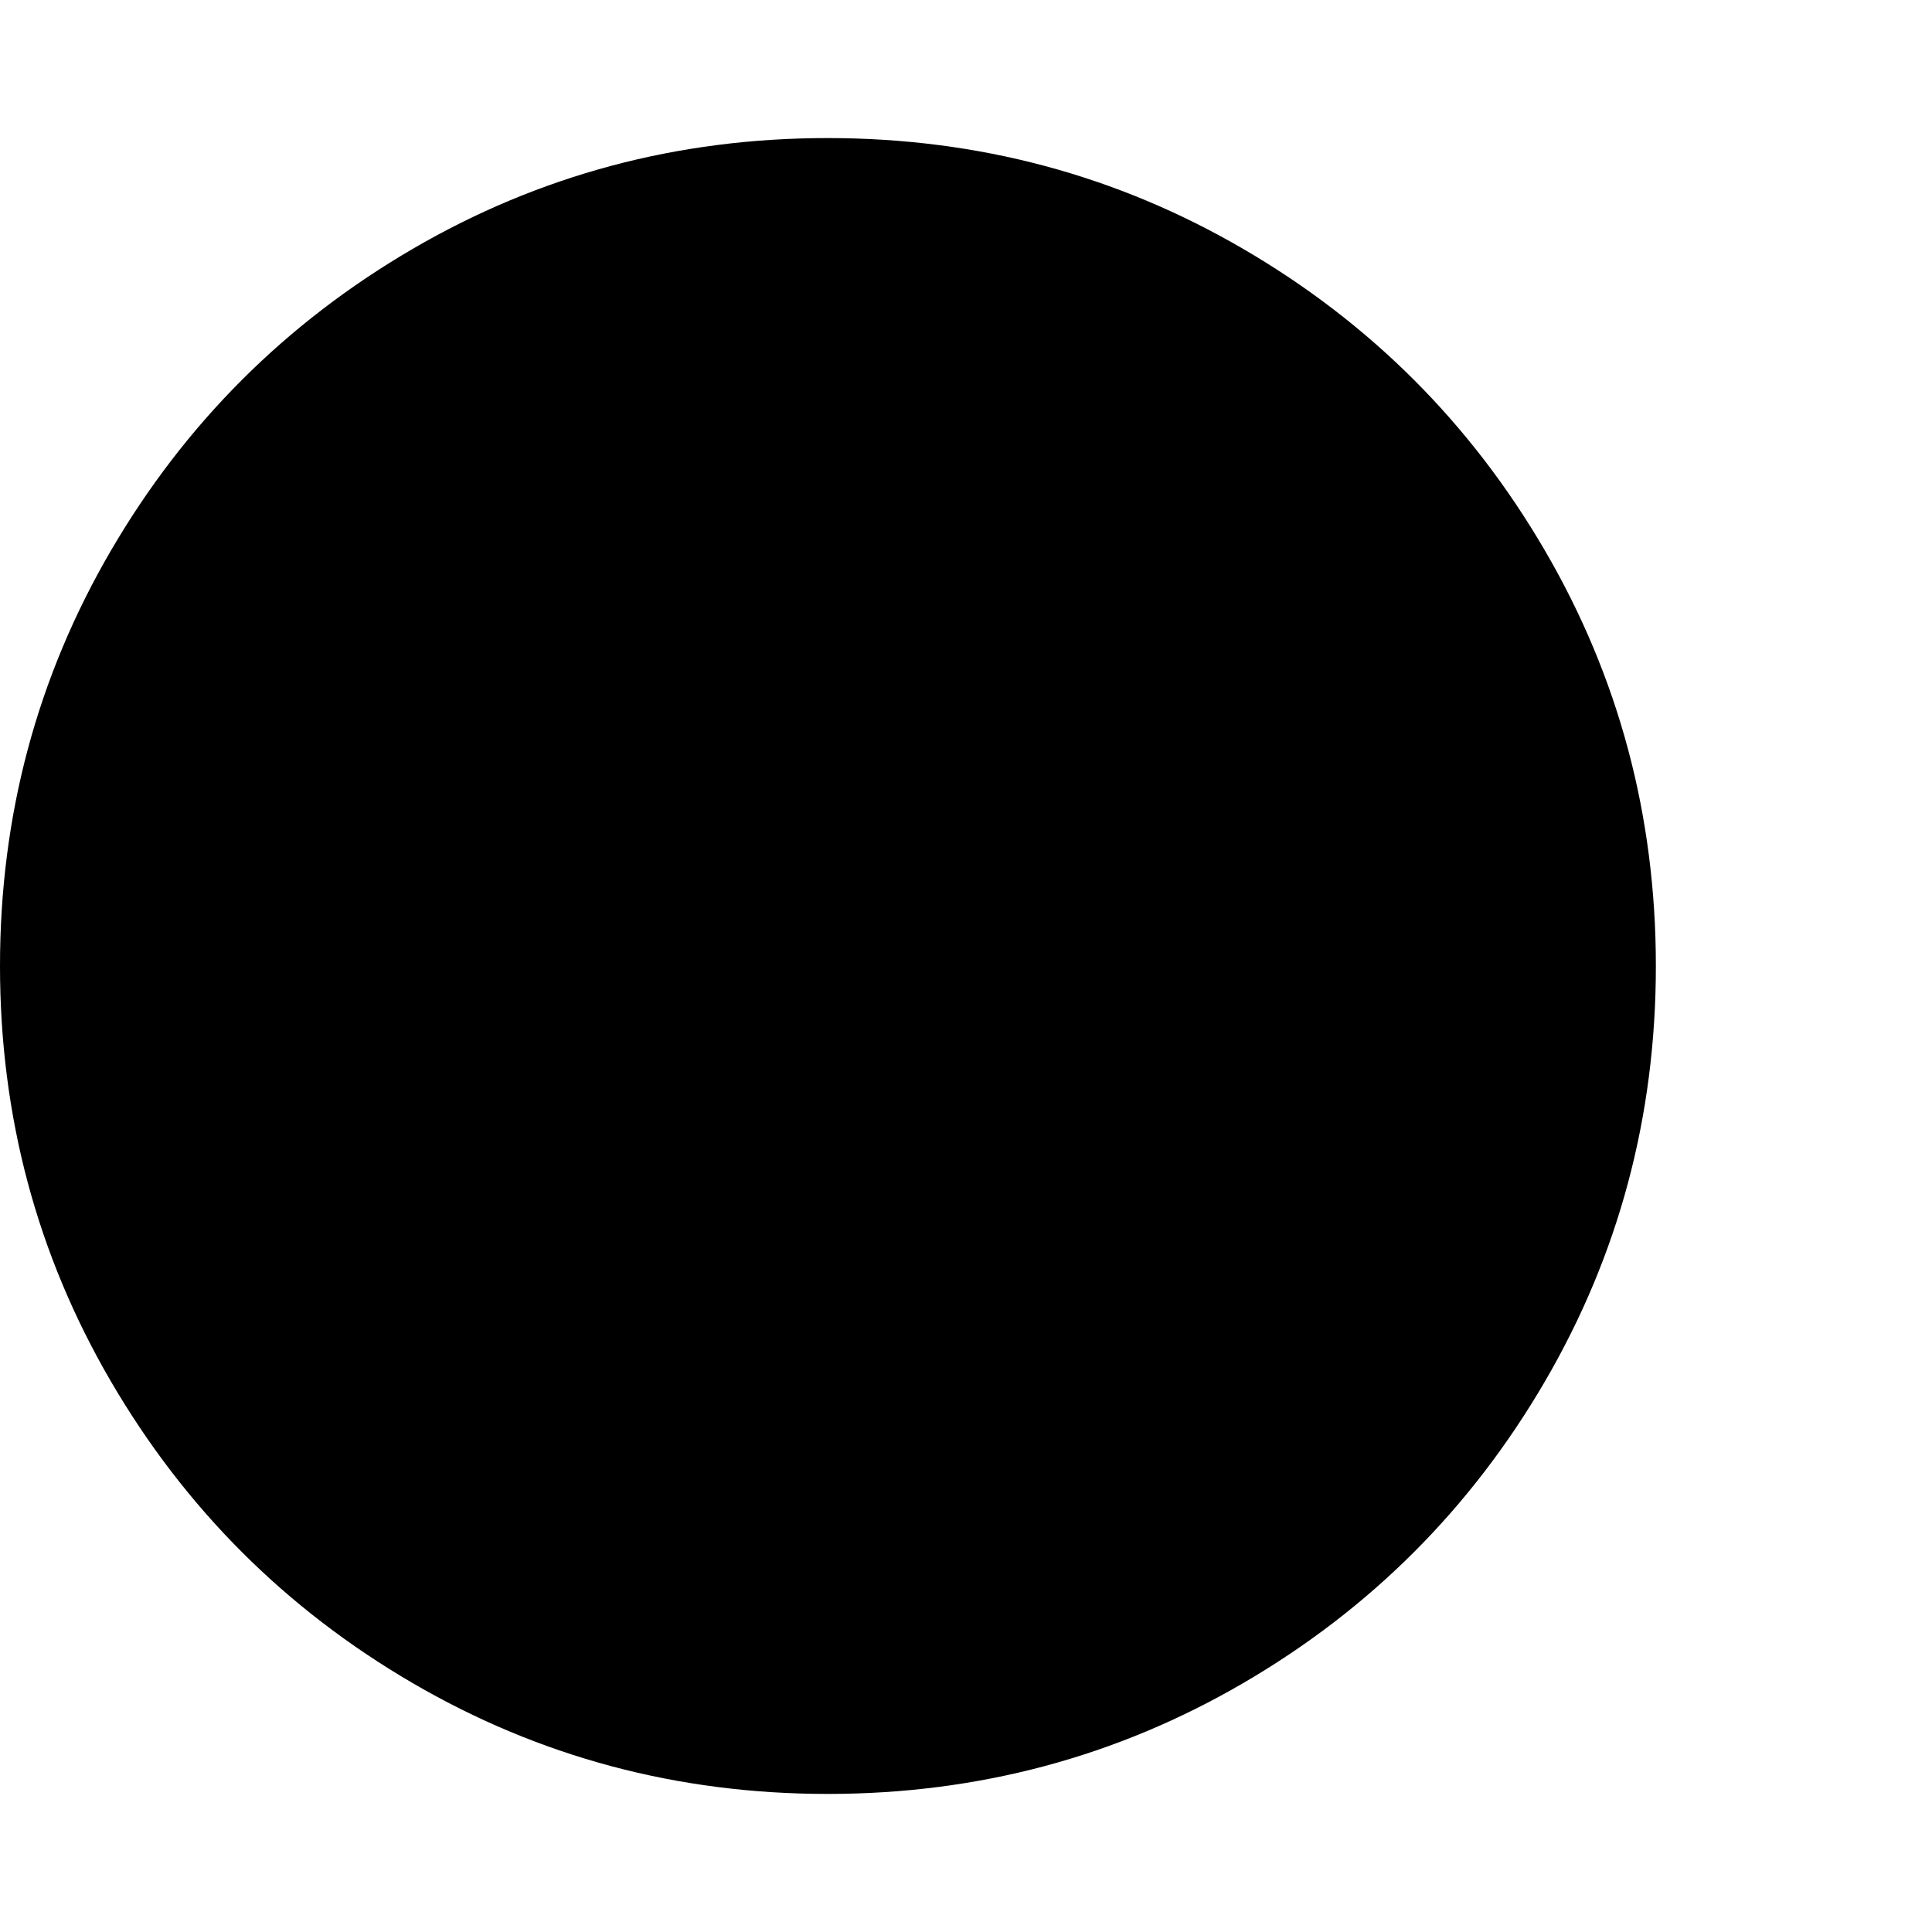
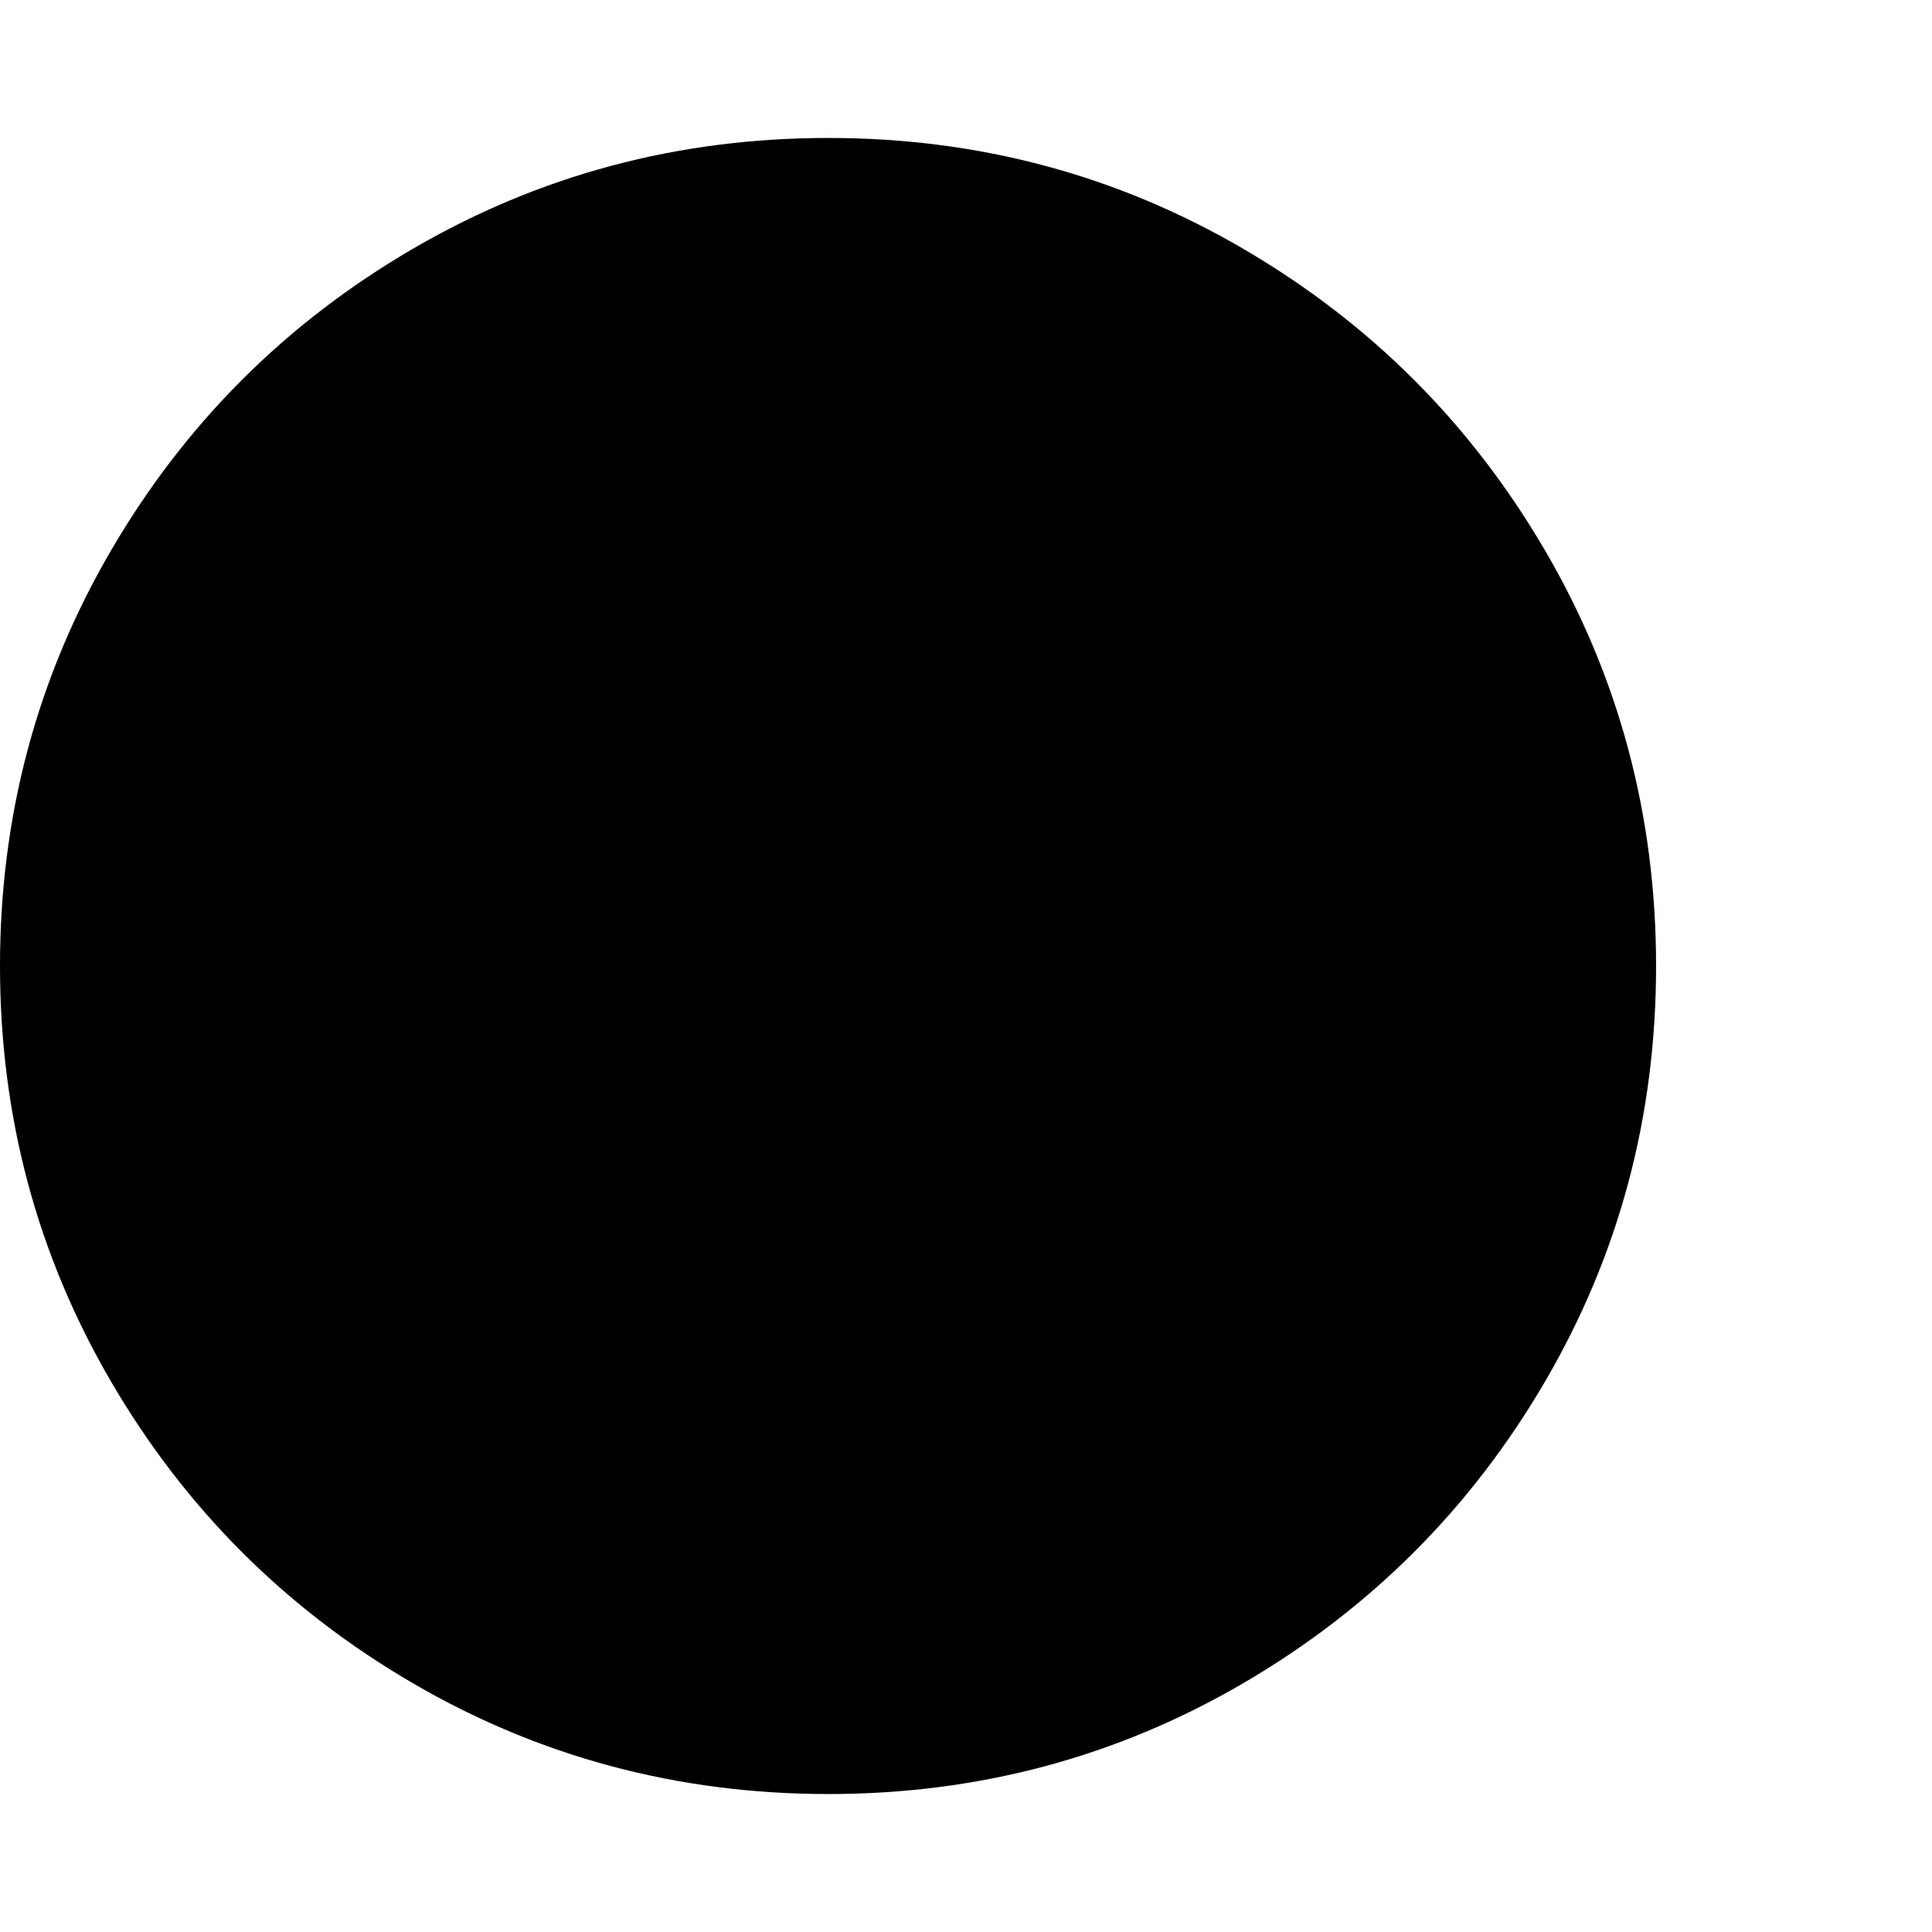
- <svg xmlns="http://www.w3.org/2000/svg" version="1.1" width="28" height="28" viewBox="0 0 28 28">
-   <path d="M0 14q0-3.266 1.609-6.023t4.367-4.367 6.023-1.609 6.023 1.609 4.367 4.367 1.609 6.023-1.609 6.023-4.367 4.367-6.023 1.609-6.023-1.609-4.367-4.367-1.609-6.023z" fill="#000000" />
+ <svg xmlns="http://www.w3.org/2000/svg" version="1.1" width="22" height="22" viewBox="0 0 22 22">
+   <path d="M0 11q0-2.566 1.265-4.733t3.431-3.431 4.733-1.265 4.733 1.265 3.431 3.431 1.265 4.733-1.265 4.733-3.431 3.431-4.733 1.265-4.733-1.265-3.431-3.431-1.265-4.733z" fill="#000000" />
</svg>
